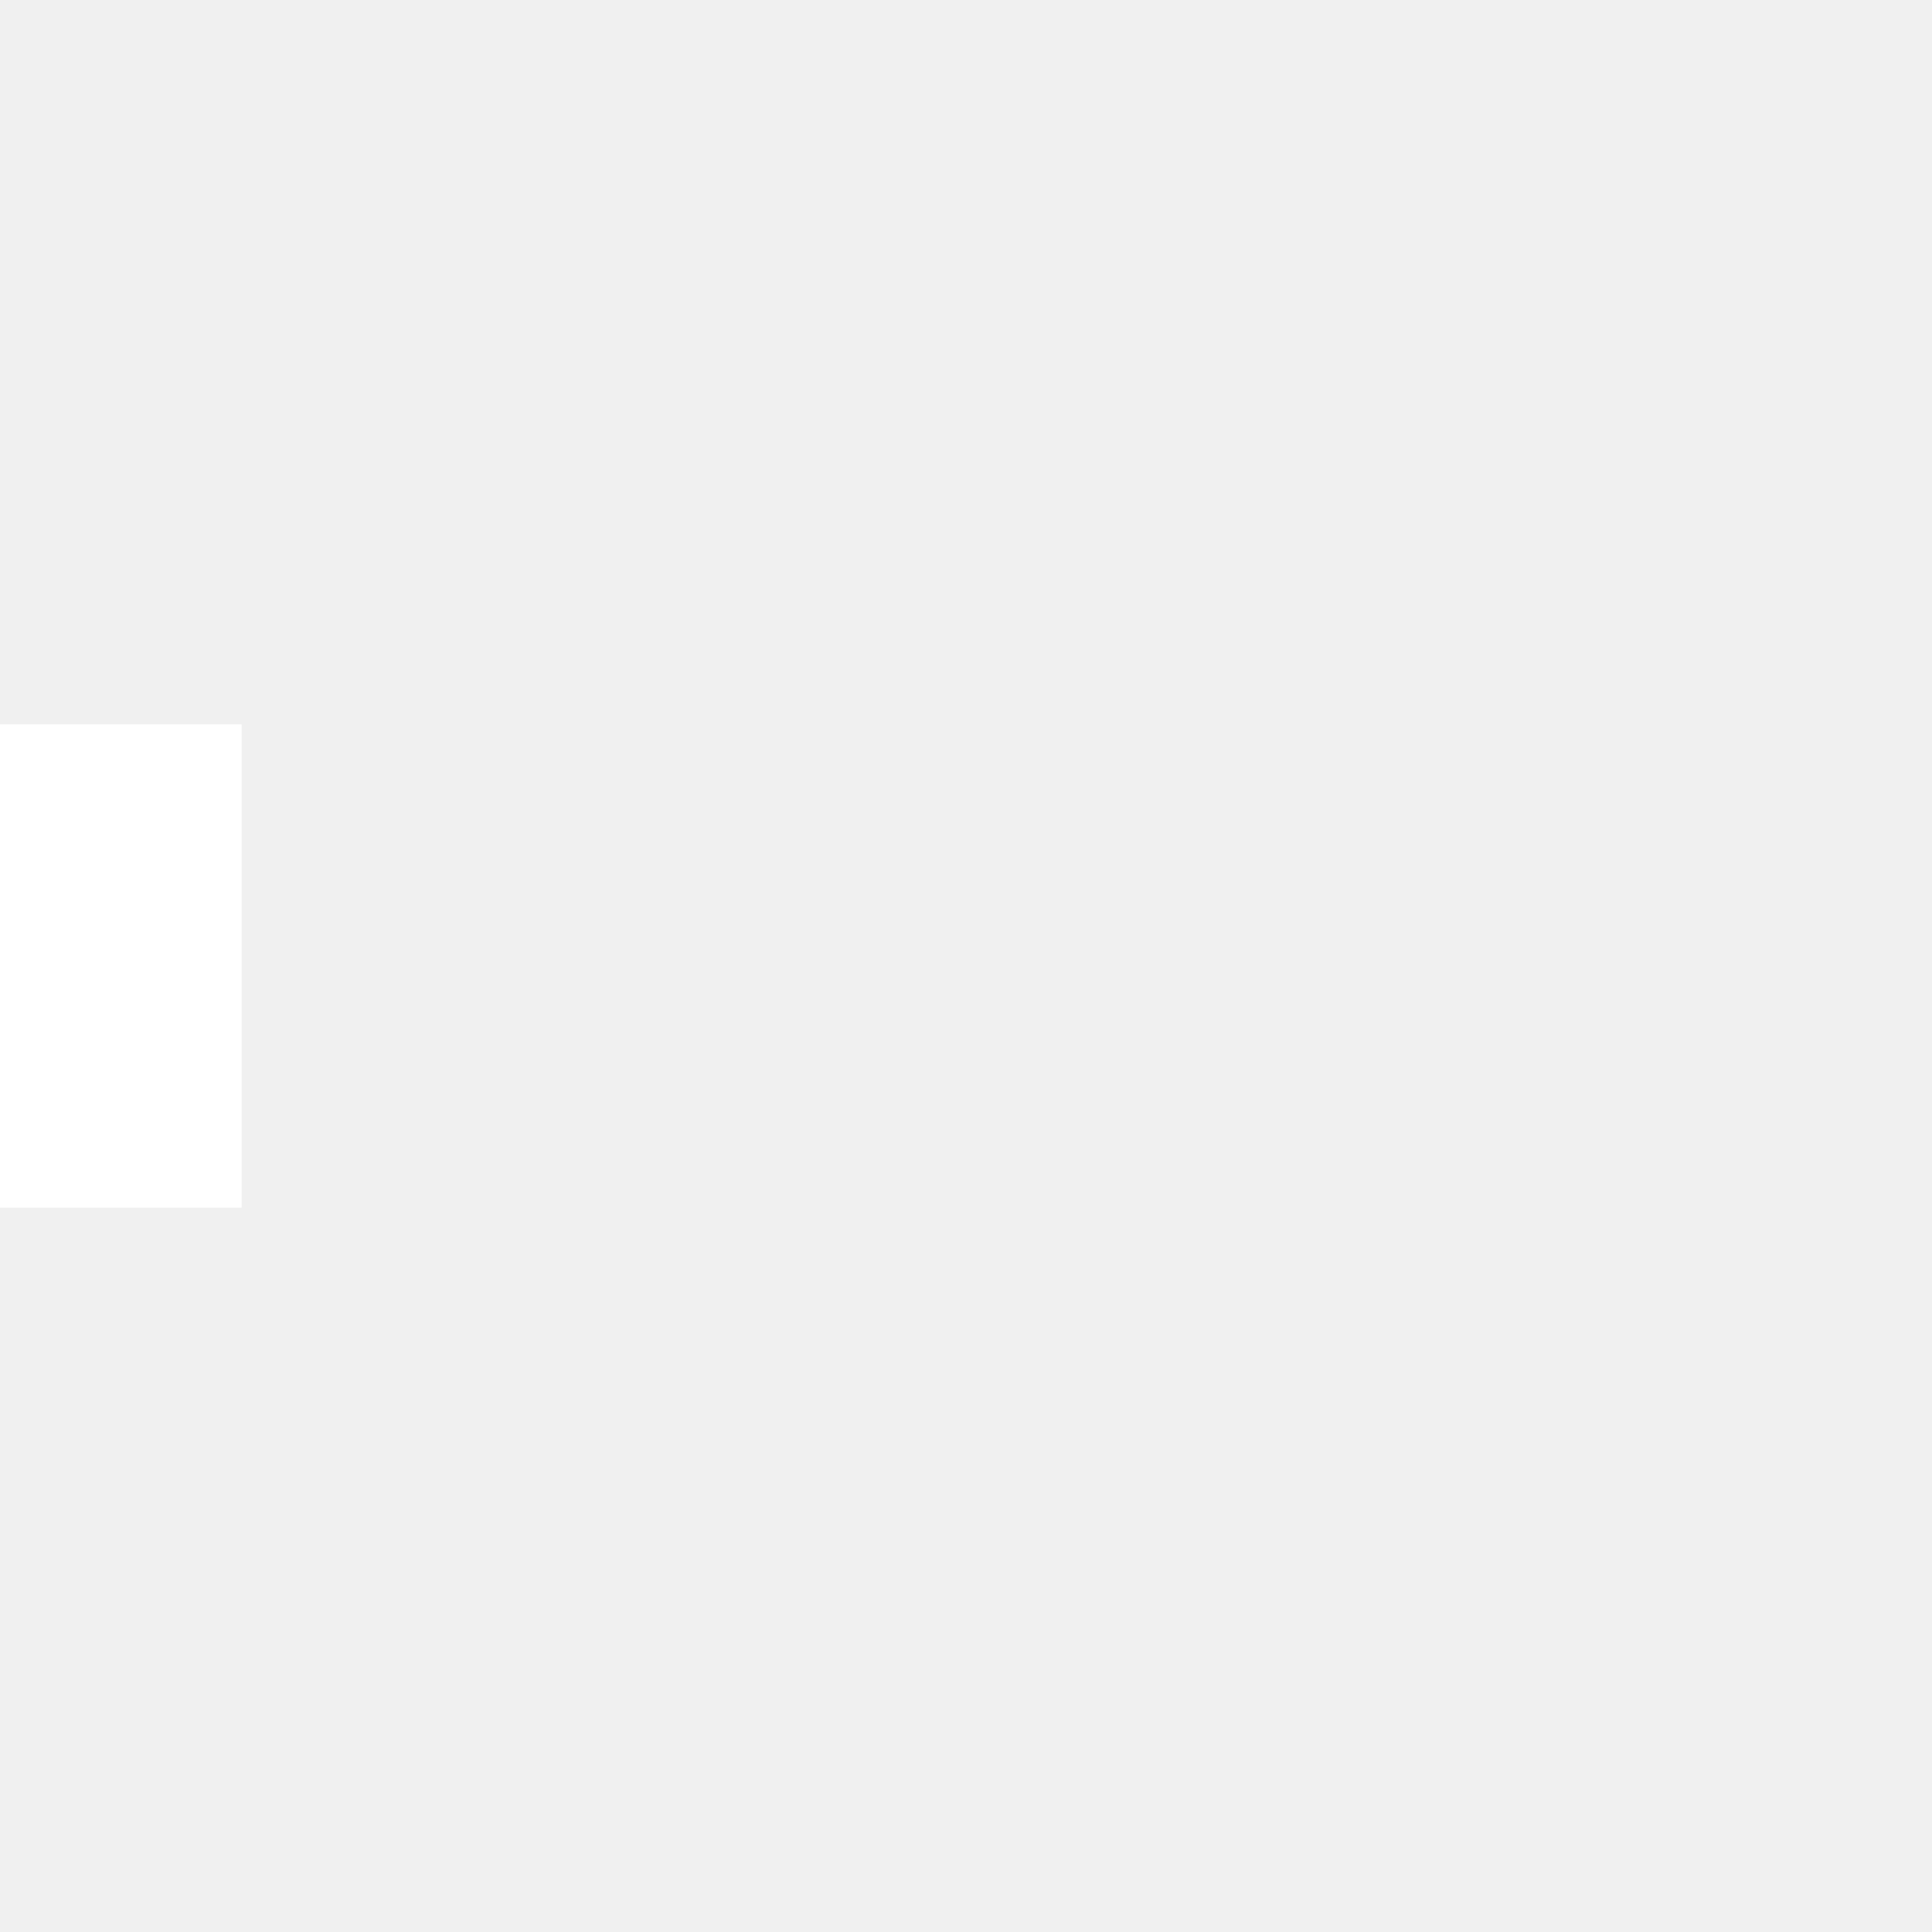
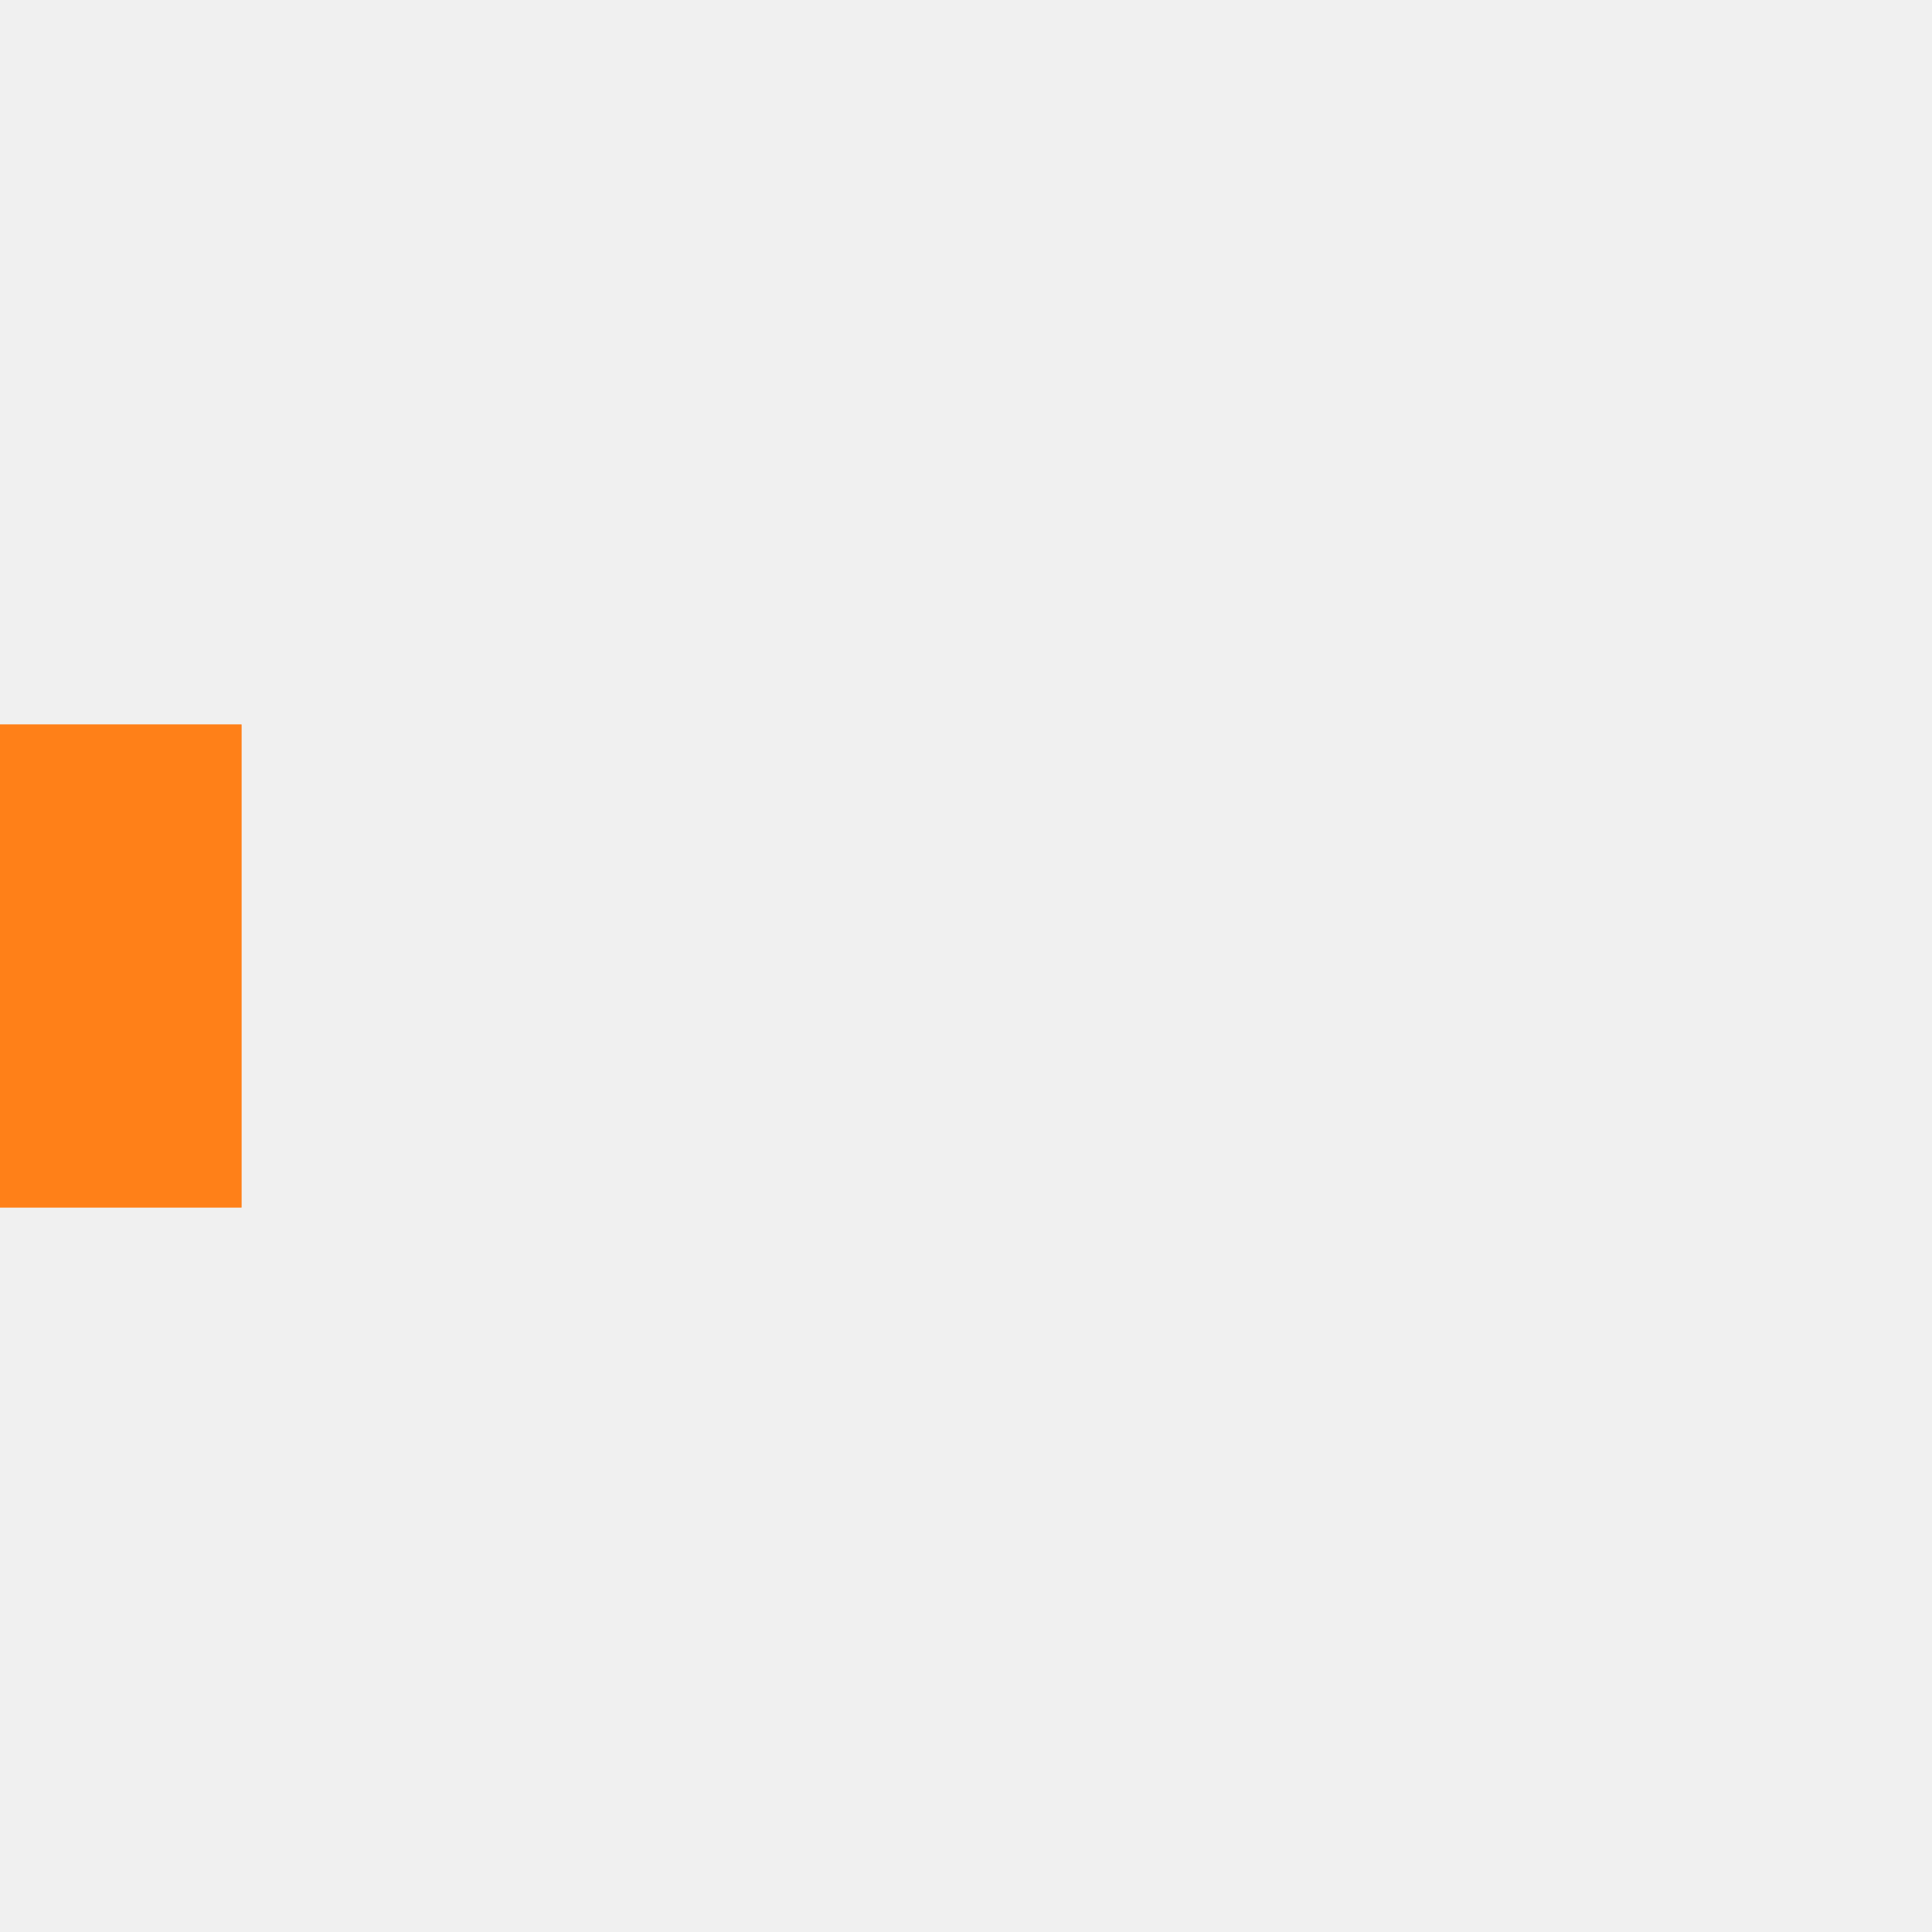
- <svg xmlns="http://www.w3.org/2000/svg" viewBox="0 0 32 32" width="32" height="32" fill="white">
+ <svg xmlns="http://www.w3.org/2000/svg" viewBox="0 0 32 32" width="32" height="32" fill="#FF8018">
  <path transform="translate(0 0)" d="M0 12 V20 H4 V12z">
    <animateTransform attributeName="transform" type="translate" values="0 0; 28 0; 0 0; 0 0" dur="1.5s" begin="0" repeatCount="indefinite" keytimes="0;0.3;0.6;1" keySplines="0.2 0.2 0.4 0.8;0.2 0.2 0.4 0.8;0.2 0.2 0.4 0.8" calcMode="spline" />
  </path>
  <path opacity="0.5" transform="translate(0 0)" d="M0 12 V20 H4 V12z">
    <animateTransform attributeName="transform" type="translate" values="0 0; 28 0; 0 0; 0 0" dur="1.5s" begin="0.1s" repeatCount="indefinite" keytimes="0;0.3;0.6;1" keySplines="0.2 0.2 0.4 0.8;0.2 0.2 0.4 0.8;0.2 0.2 0.4 0.8" calcMode="spline" />
  </path>
  <path opacity="0.25" transform="translate(0 0)" d="M0 12 V20 H4 V12z">
    <animateTransform attributeName="transform" type="translate" values="0 0; 28 0; 0 0; 0 0" dur="1.5s" begin="0.2s" repeatCount="indefinite" keytimes="0;0.3;0.6;1" keySplines="0.2 0.2 0.4 0.8;0.2 0.2 0.4 0.8;0.2 0.2 0.4 0.8" calcMode="spline" />
  </path>
</svg>
